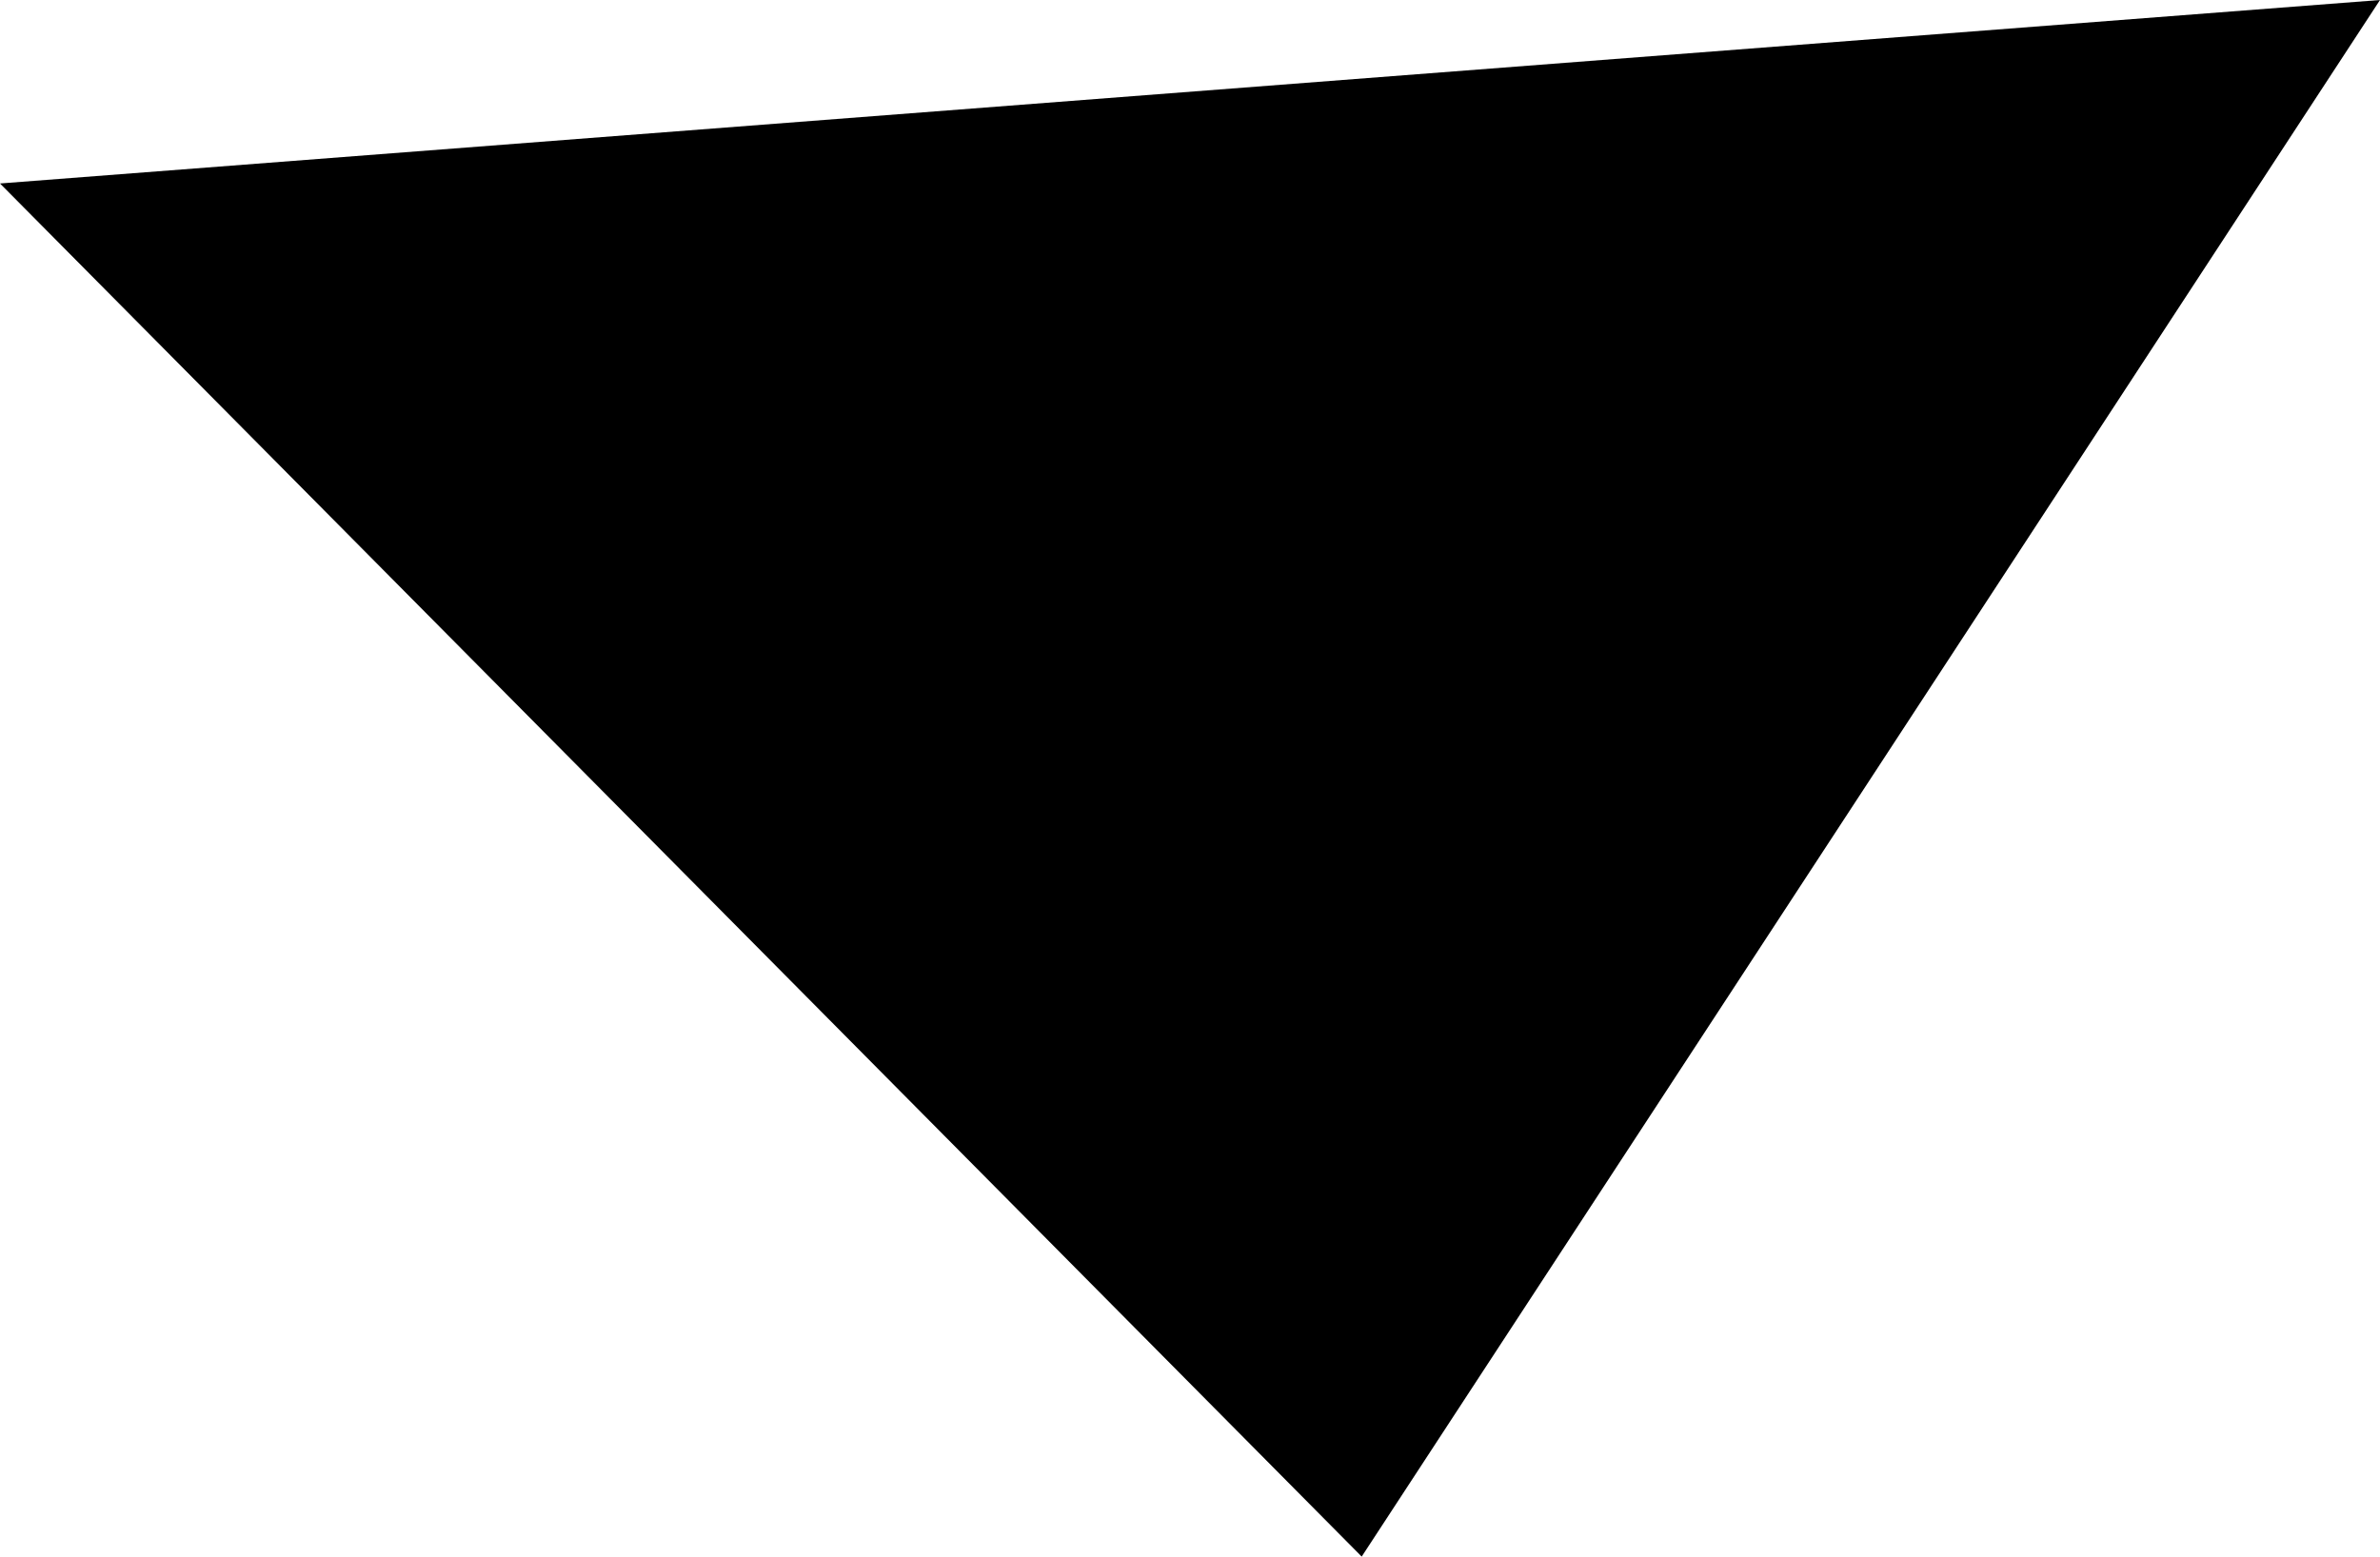
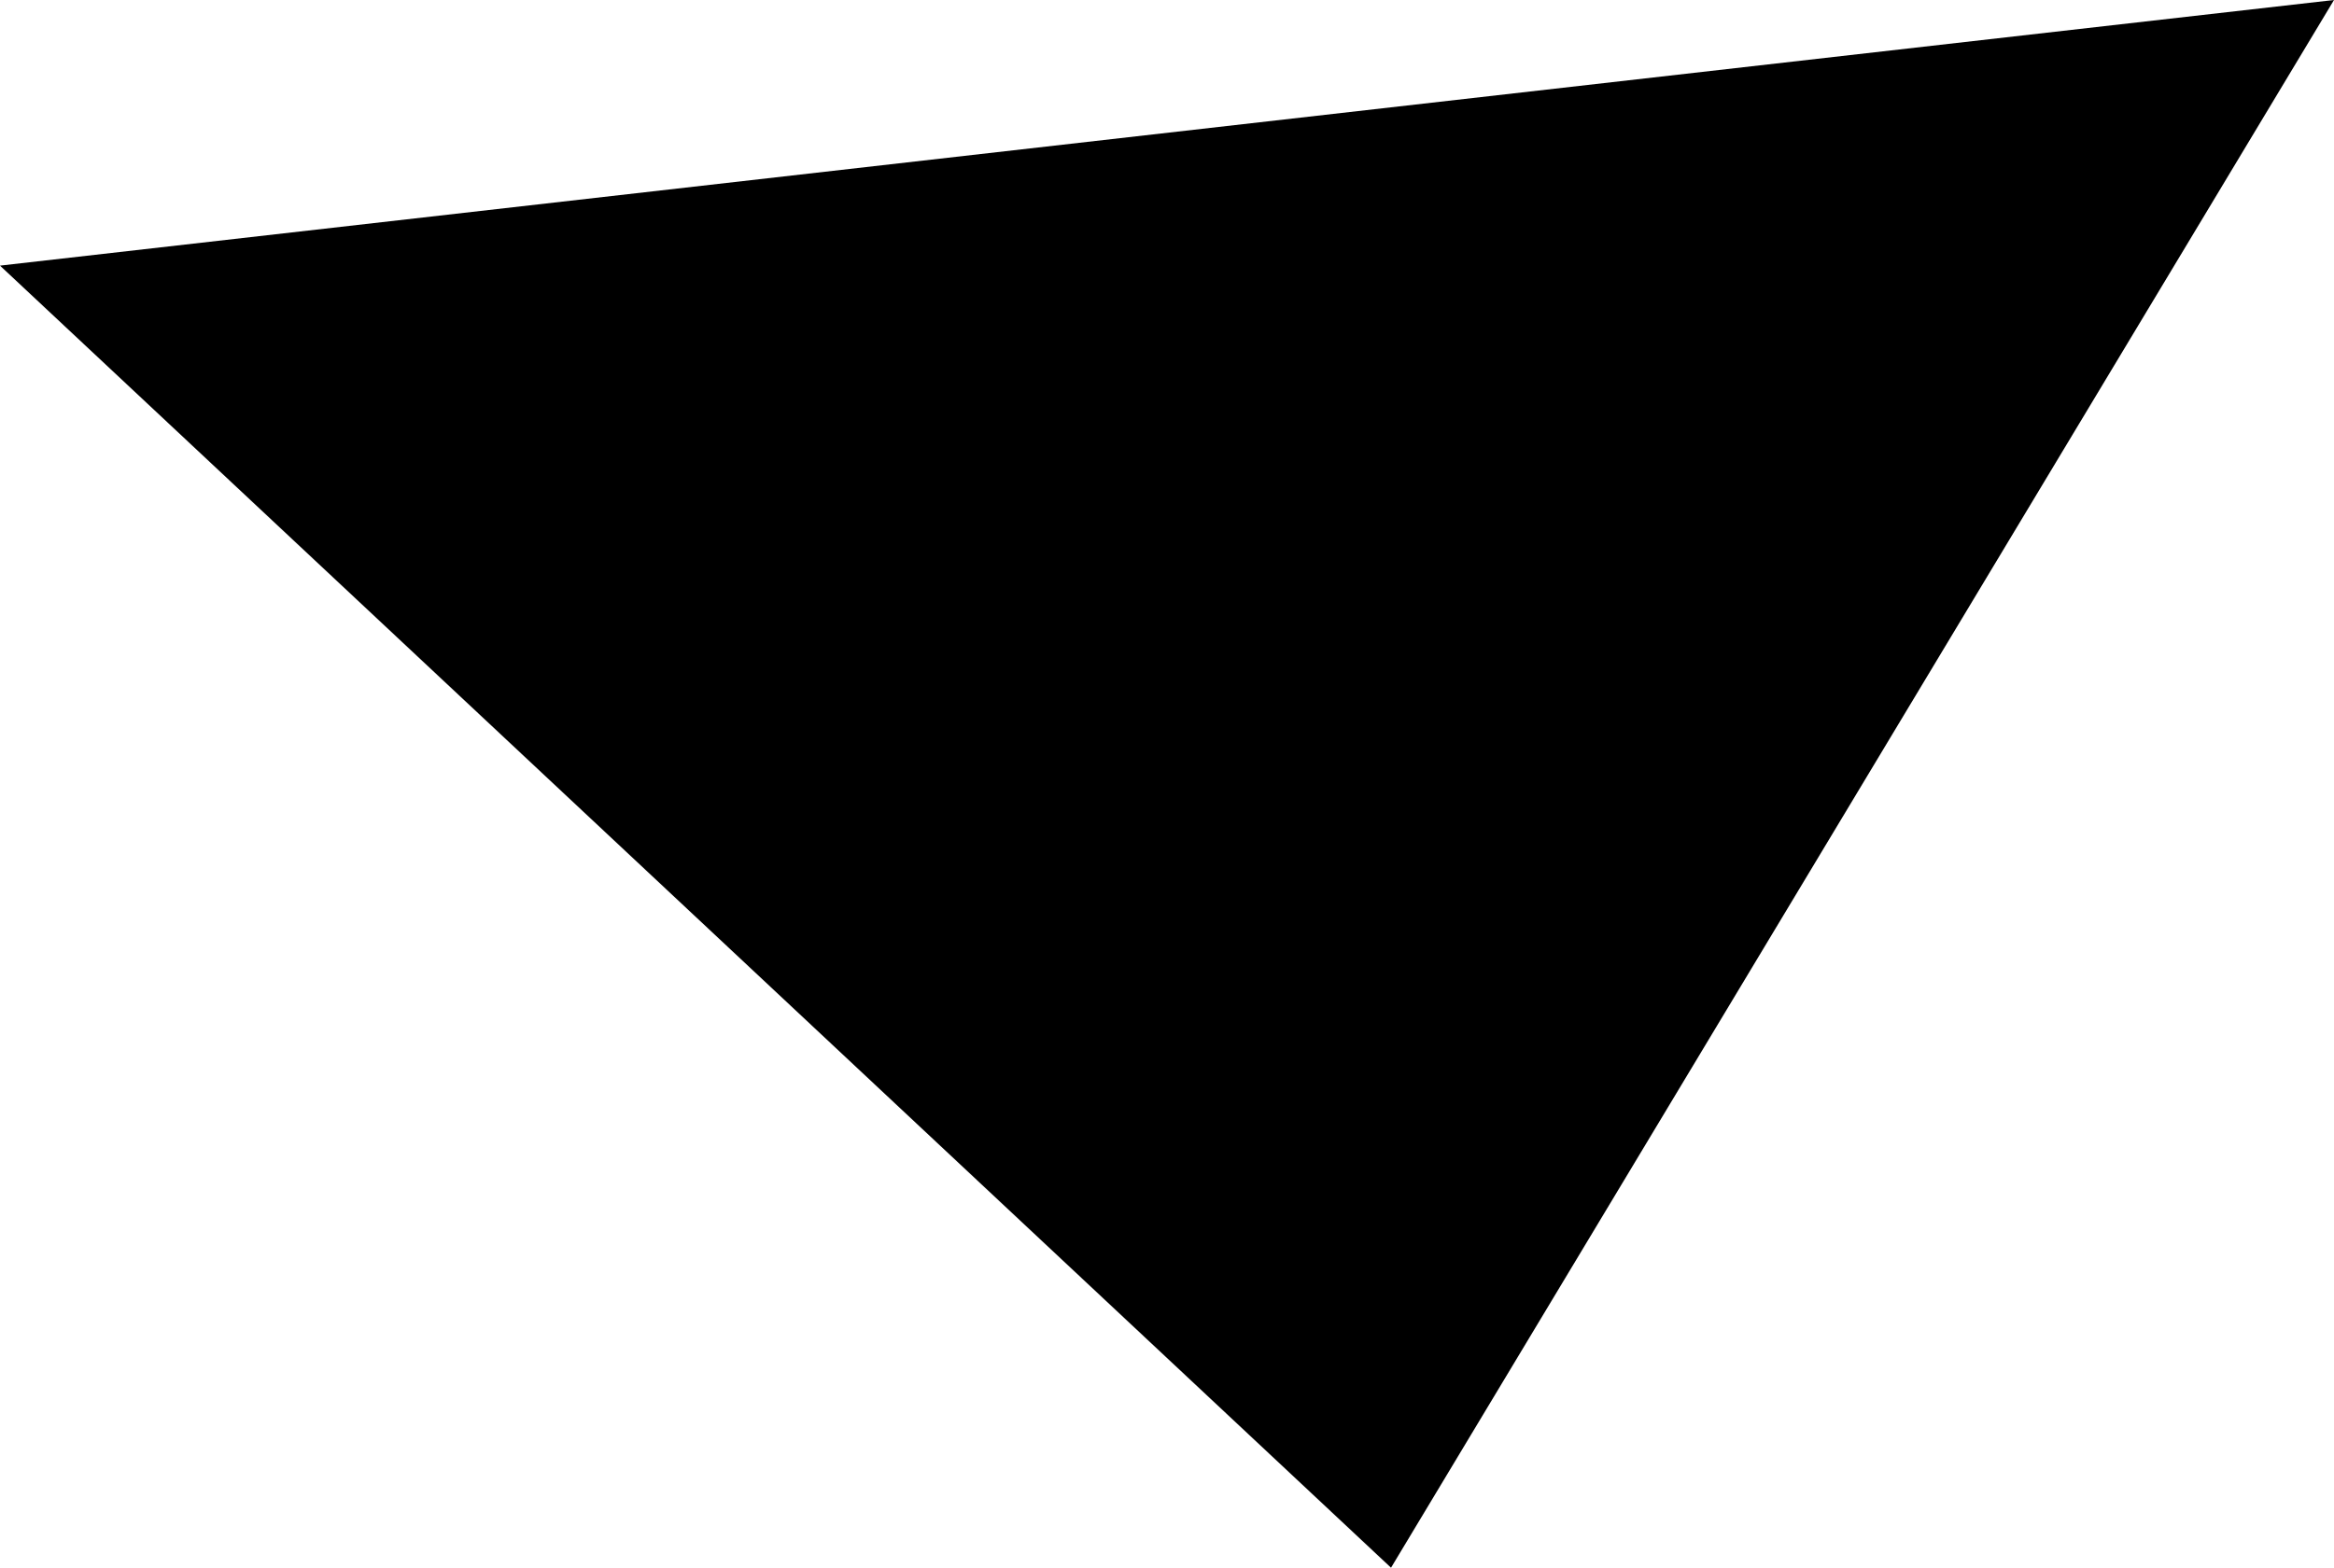
- <svg xmlns="http://www.w3.org/2000/svg" version="1.1" id="Calque_1" x="0px" y="0px" viewBox="0 0 40.2 26.3" style="enable-background:new 0 0 40.2 26.3;" xml:space="preserve">
-   <polygon points="23,26.3 0,3.1 40.2,0 " />
+ <svg xmlns="http://www.w3.org/2000/svg" version="1.1" id="Calque_1" x="0px" y="0px" viewBox="0 0 44.8 30.1" style="enable-background:new 0 0 44.8 30.1;" xml:space="preserve">
+   <polygon points="26.7,30.1 0,5.1 44.8,0 " />
</svg>
